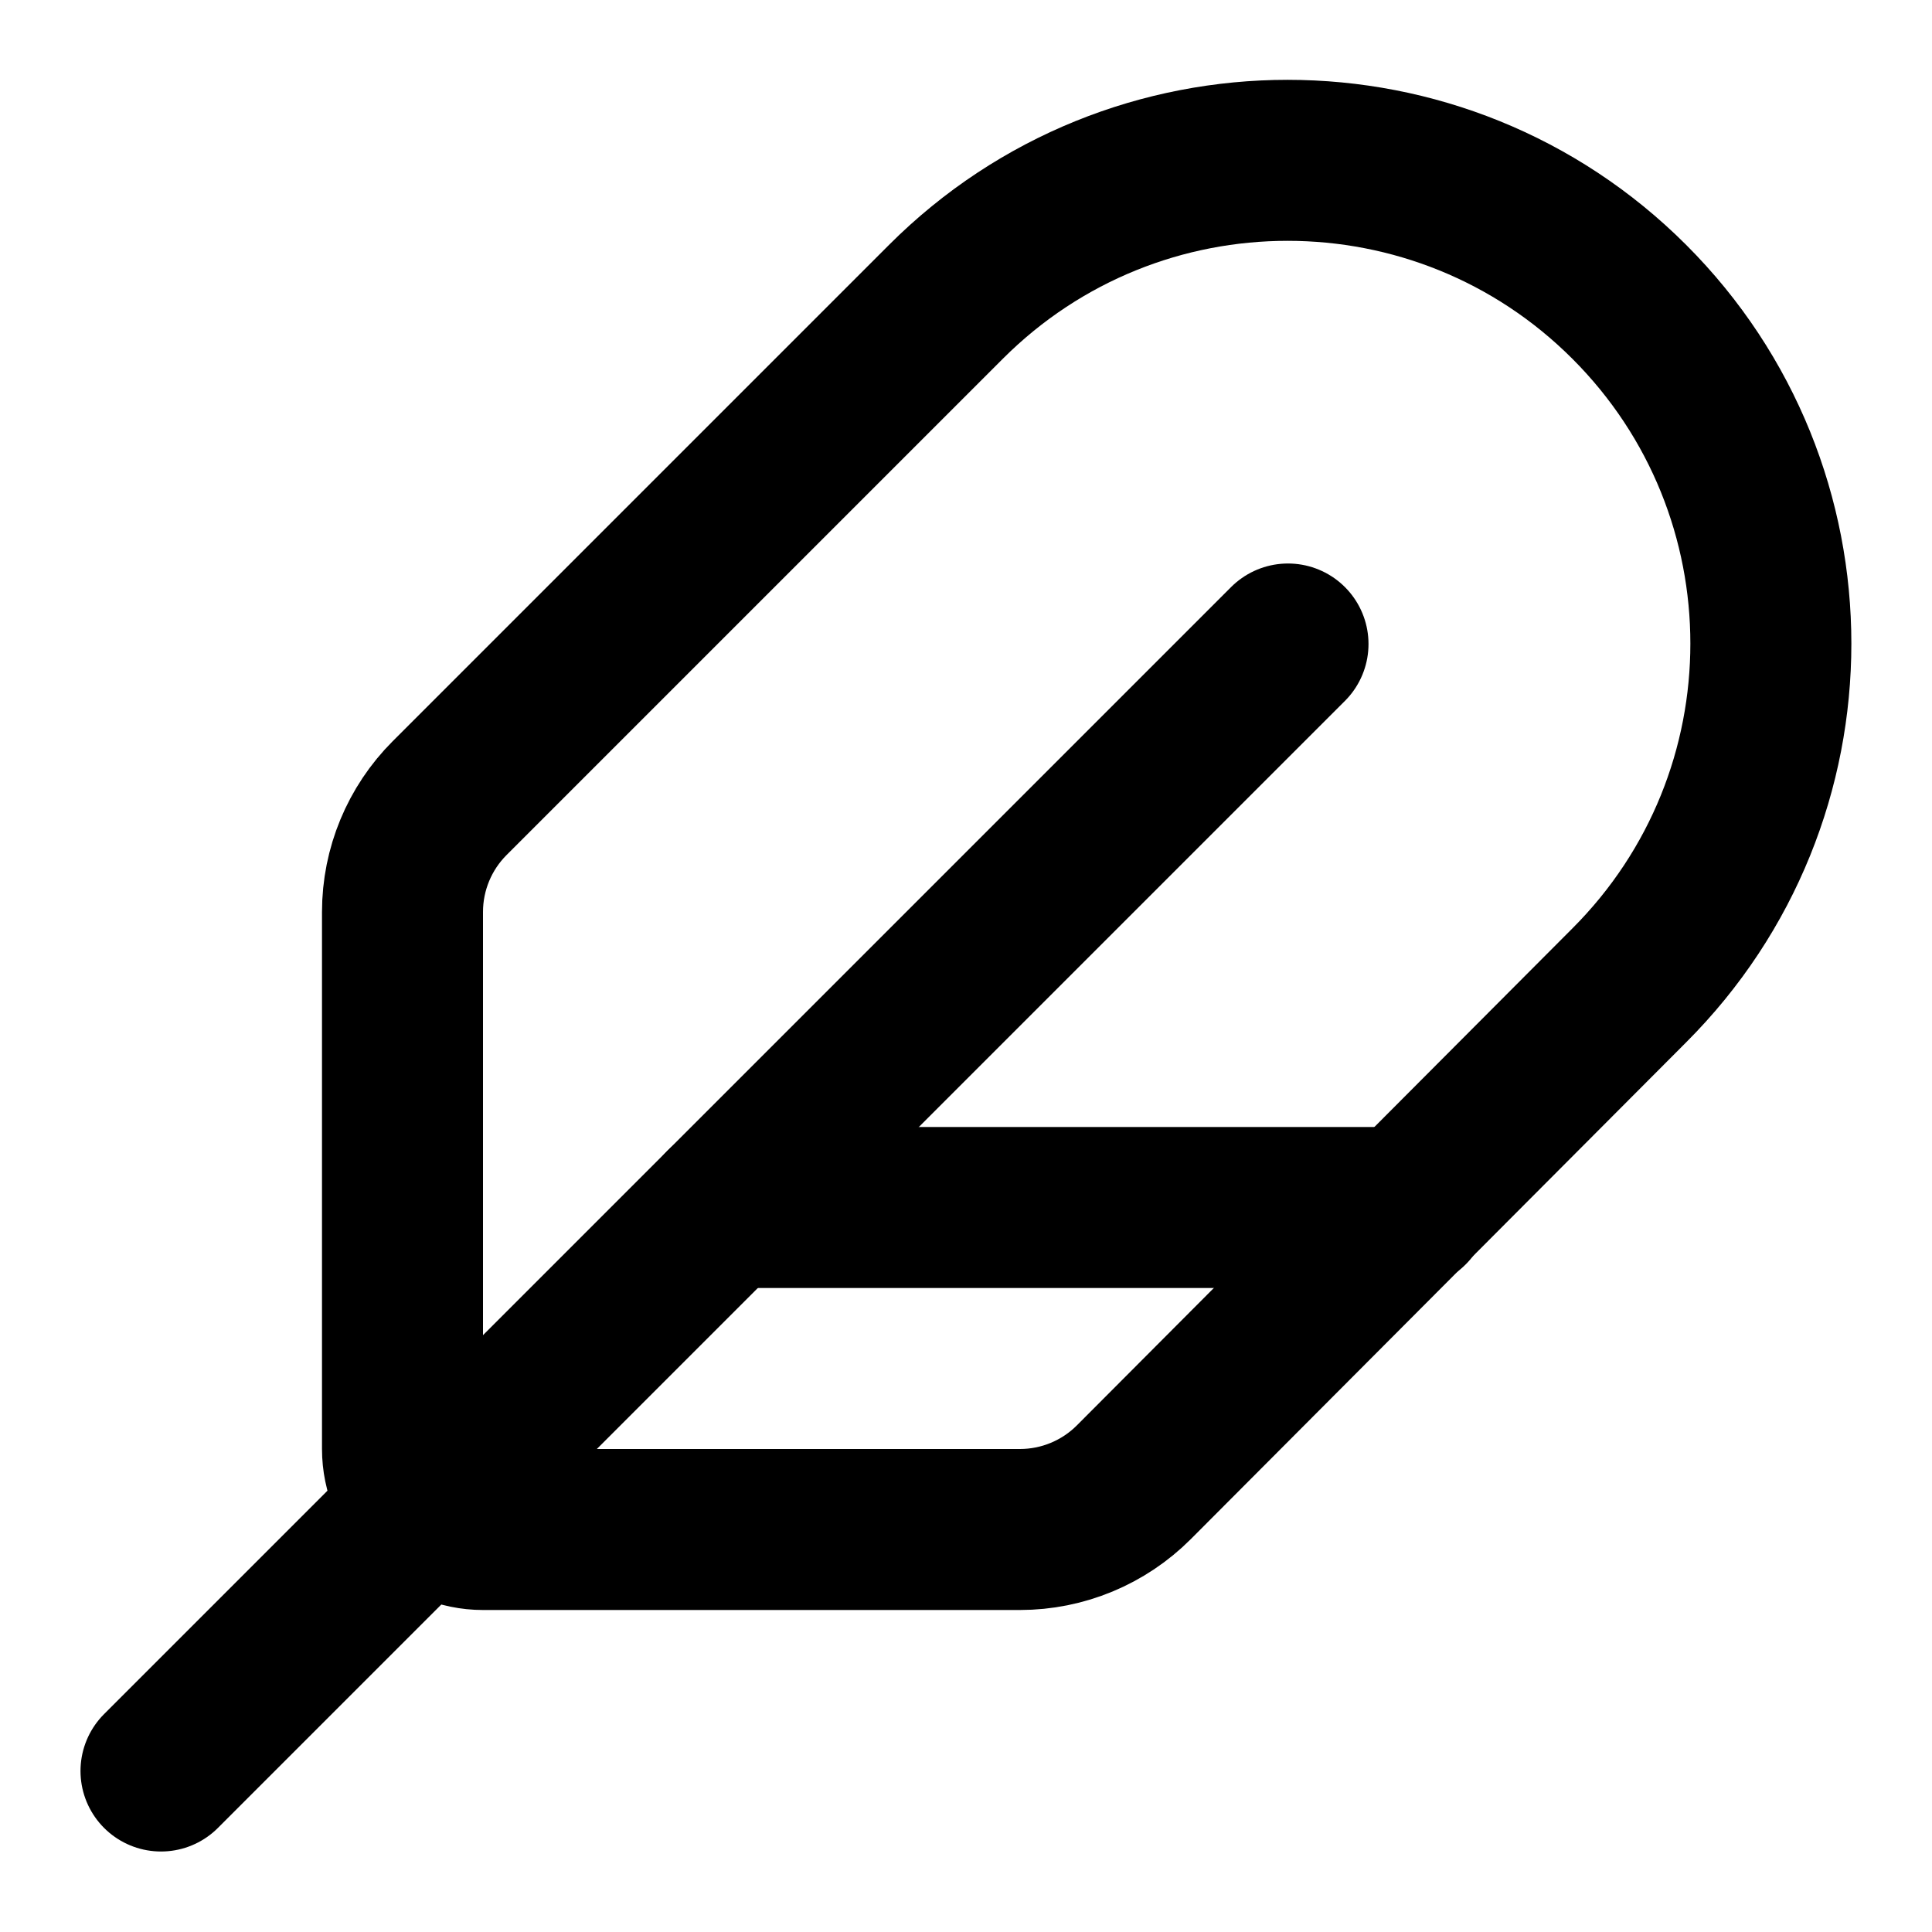
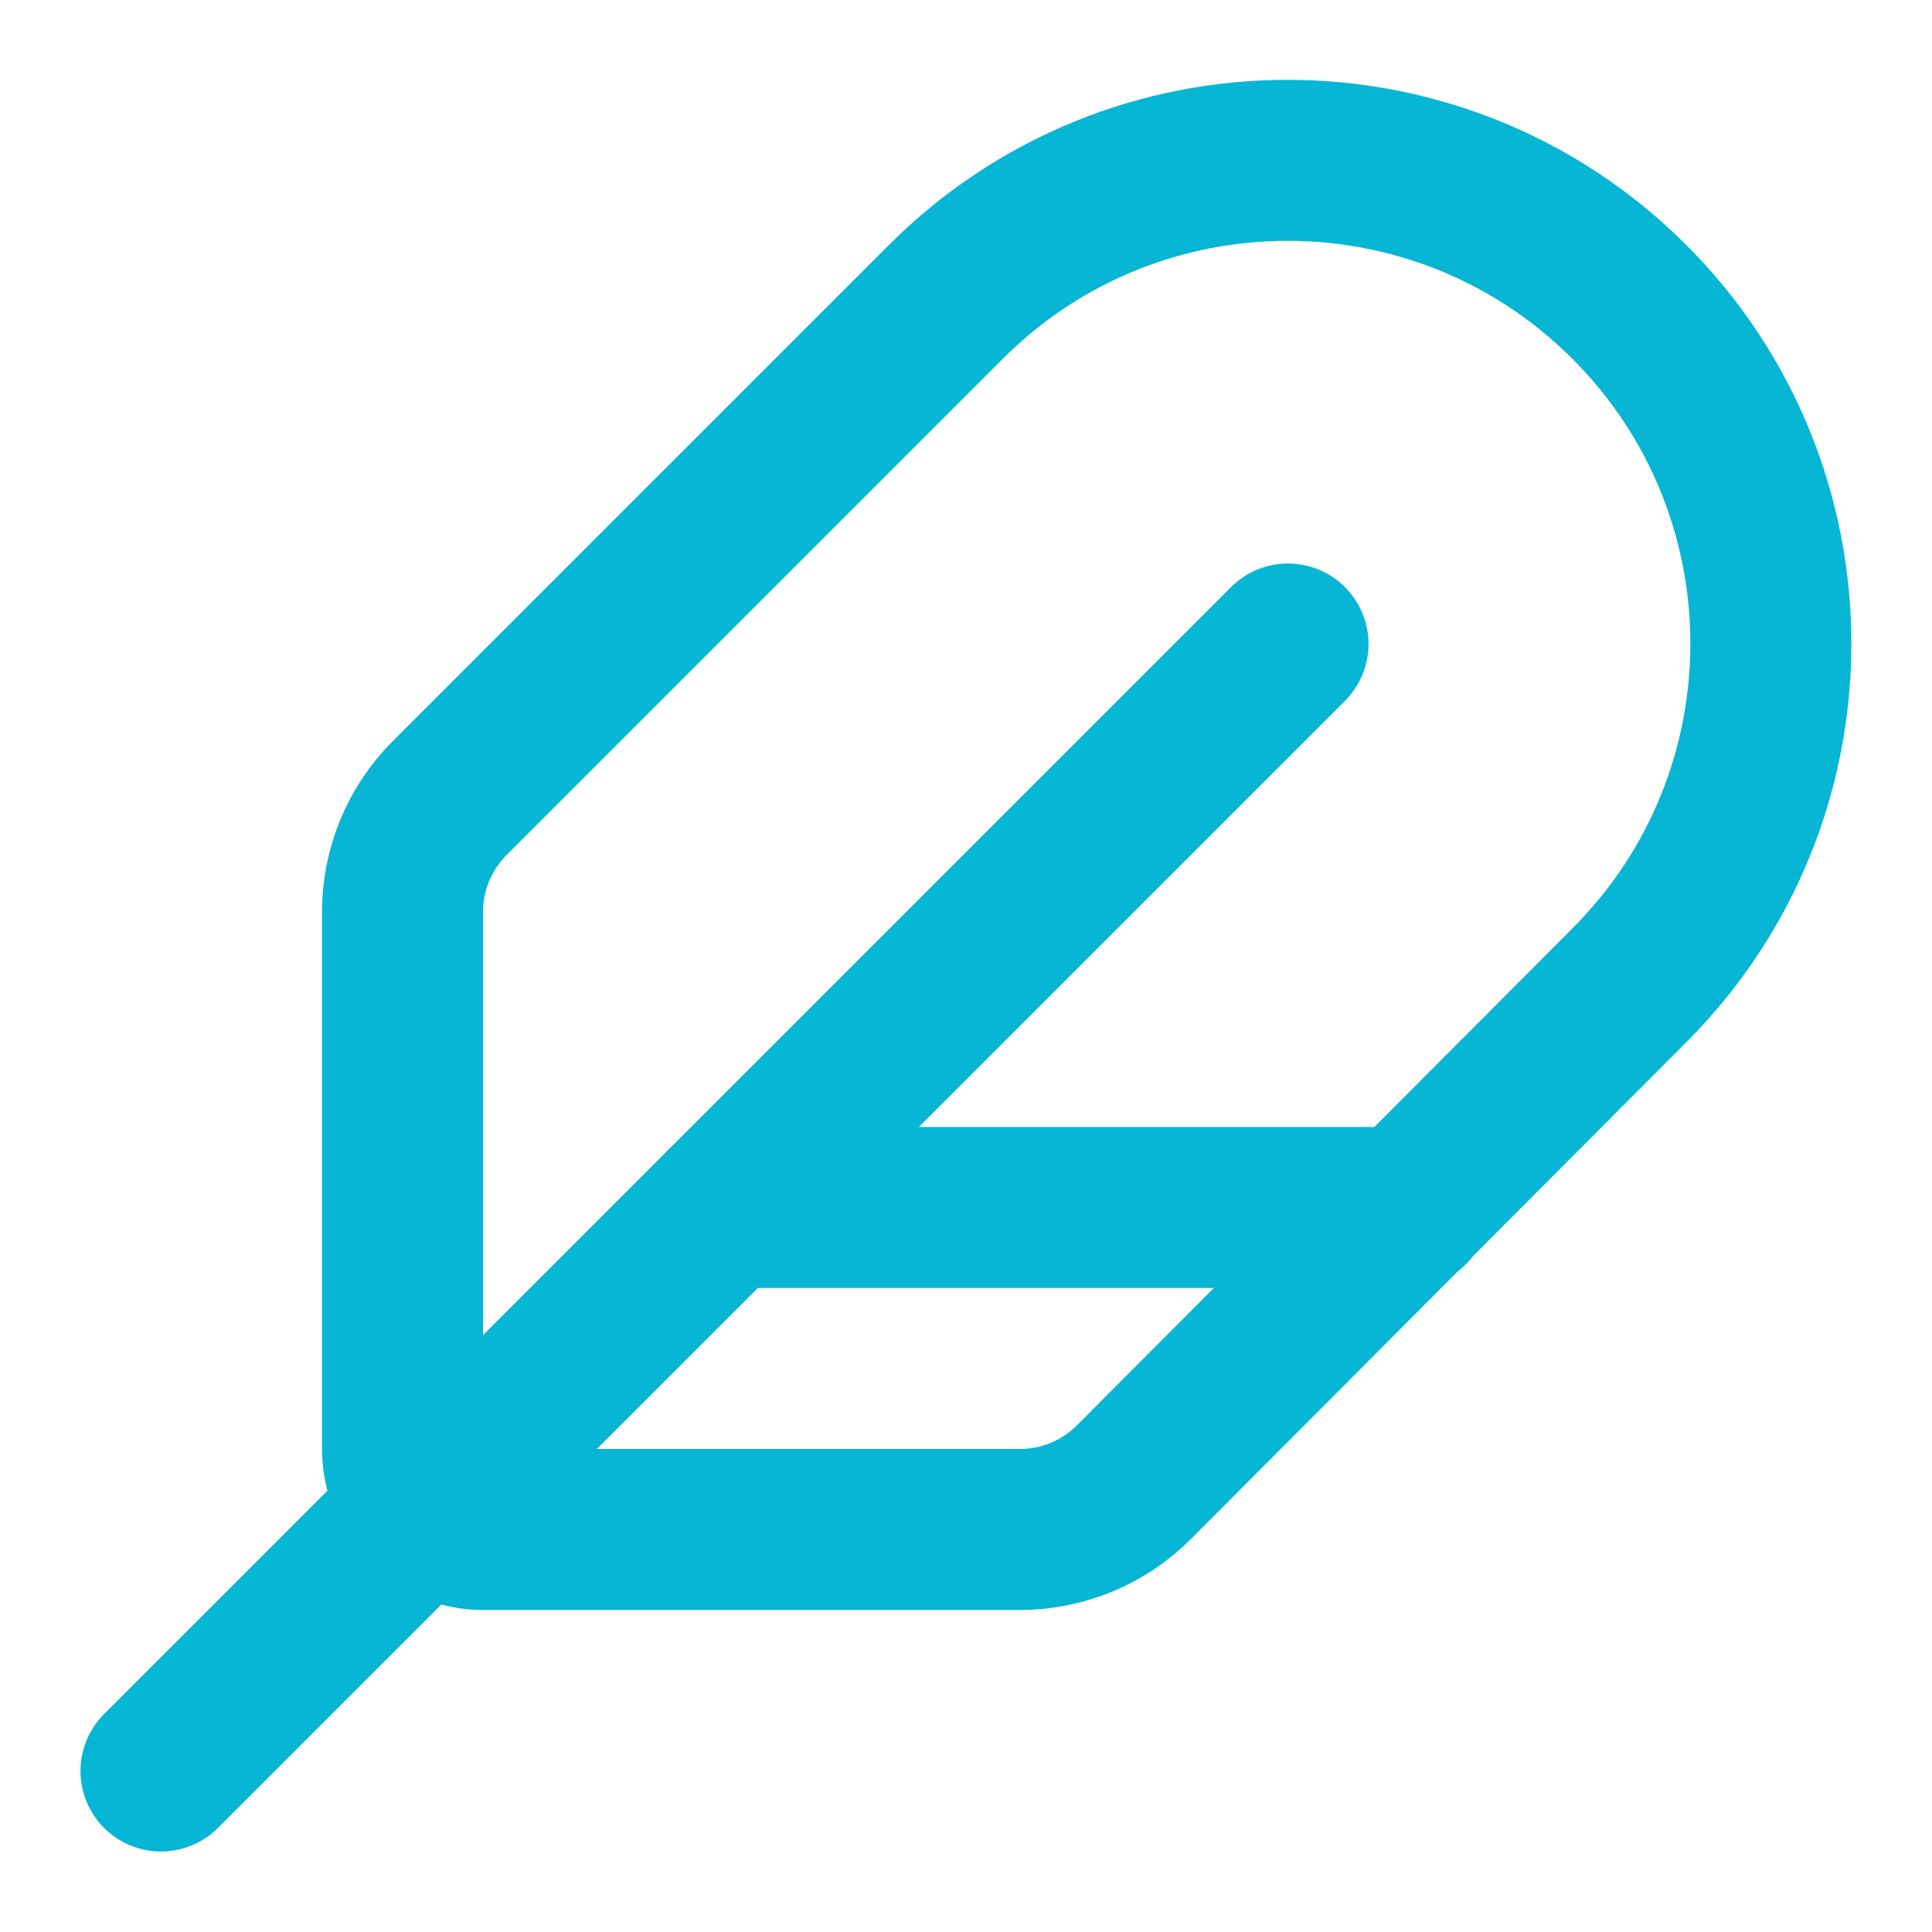
- <svg xmlns="http://www.w3.org/2000/svg" width="24" height="24" viewBox="0 0 24 24" fill="none" stroke="currentColor" stroke-width="2" stroke-linecap="round" stroke-linejoin="round" class="lucide lucide-feather">
+ <svg xmlns="http://www.w3.org/2000/svg" width="24" height="24" viewBox="0 0 24 24" fill="none" stroke="#06b6d4" stroke-width="2" stroke-linecap="round" stroke-linejoin="round" class="lucide lucide-feather">
  <path d="M12.67 19a2 2 0 0 0 1.416-.588l6.154-6.172a6 6 0 0 0-8.49-8.49L5.586 9.914A2 2 0 0 0 5 11.328V18a1 1 0 0 0 1 1z" />
  <path d="M16 8 2 22" />
  <path d="M17.5 15H9" />
</svg>
